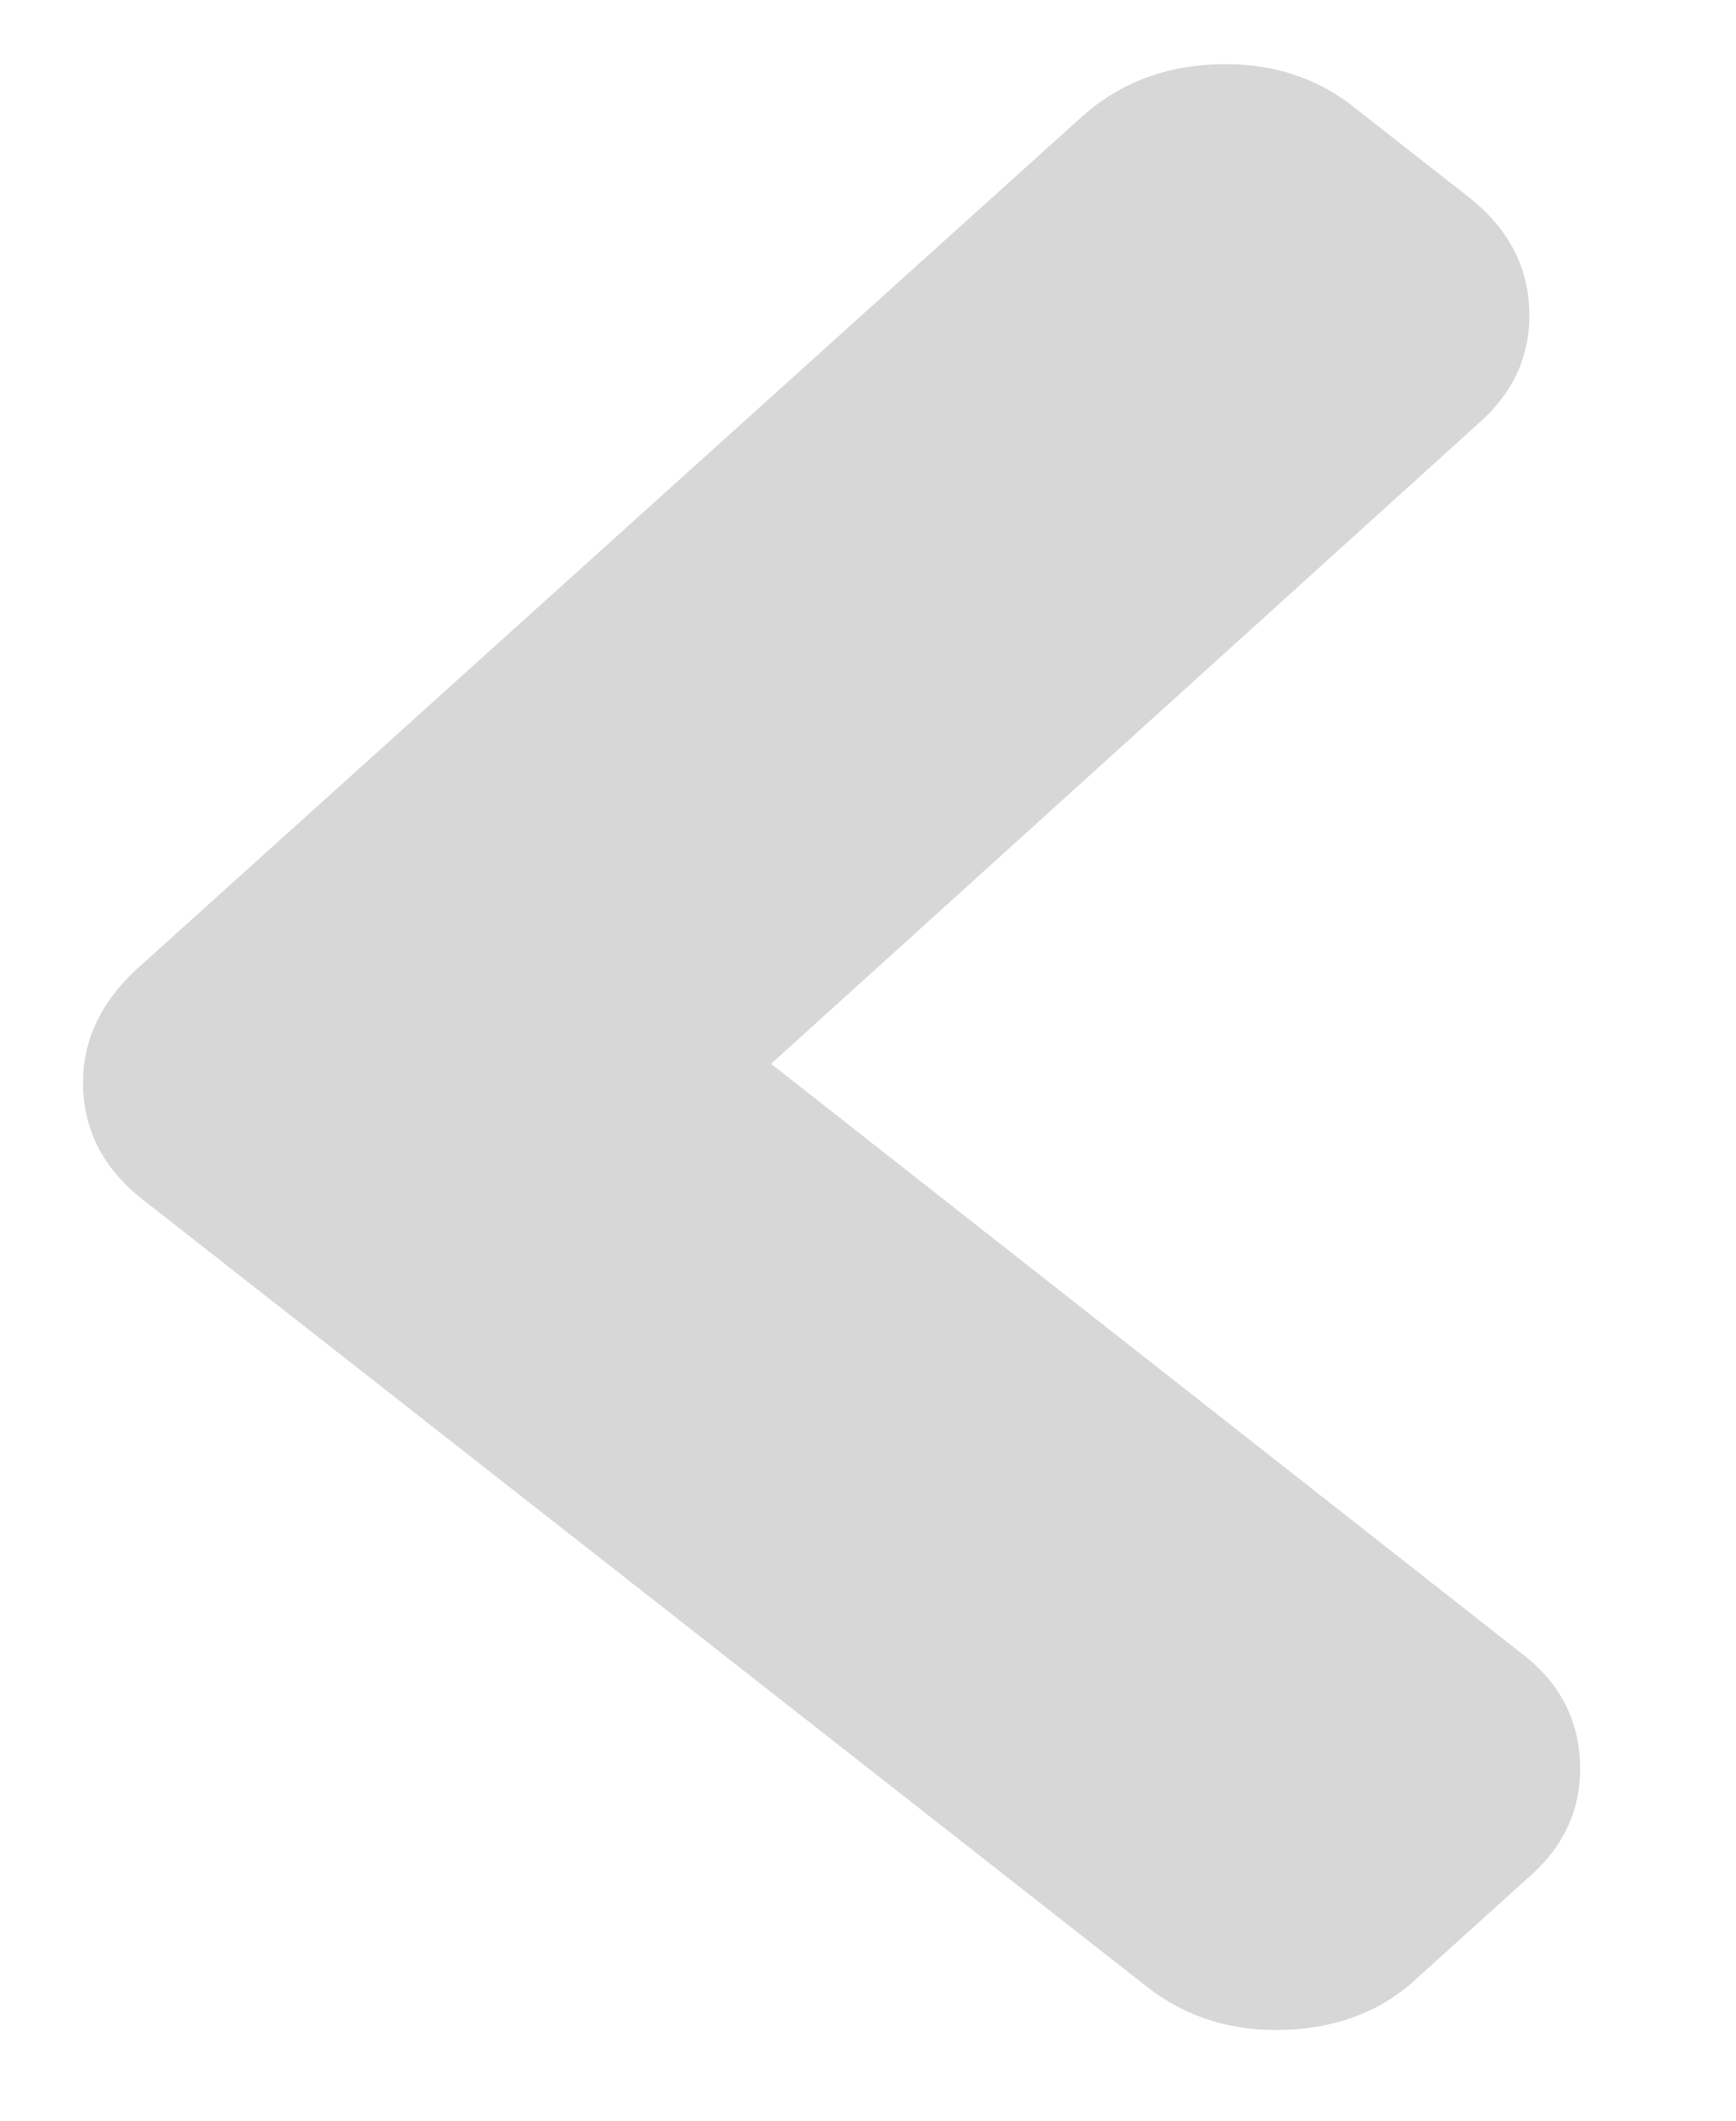
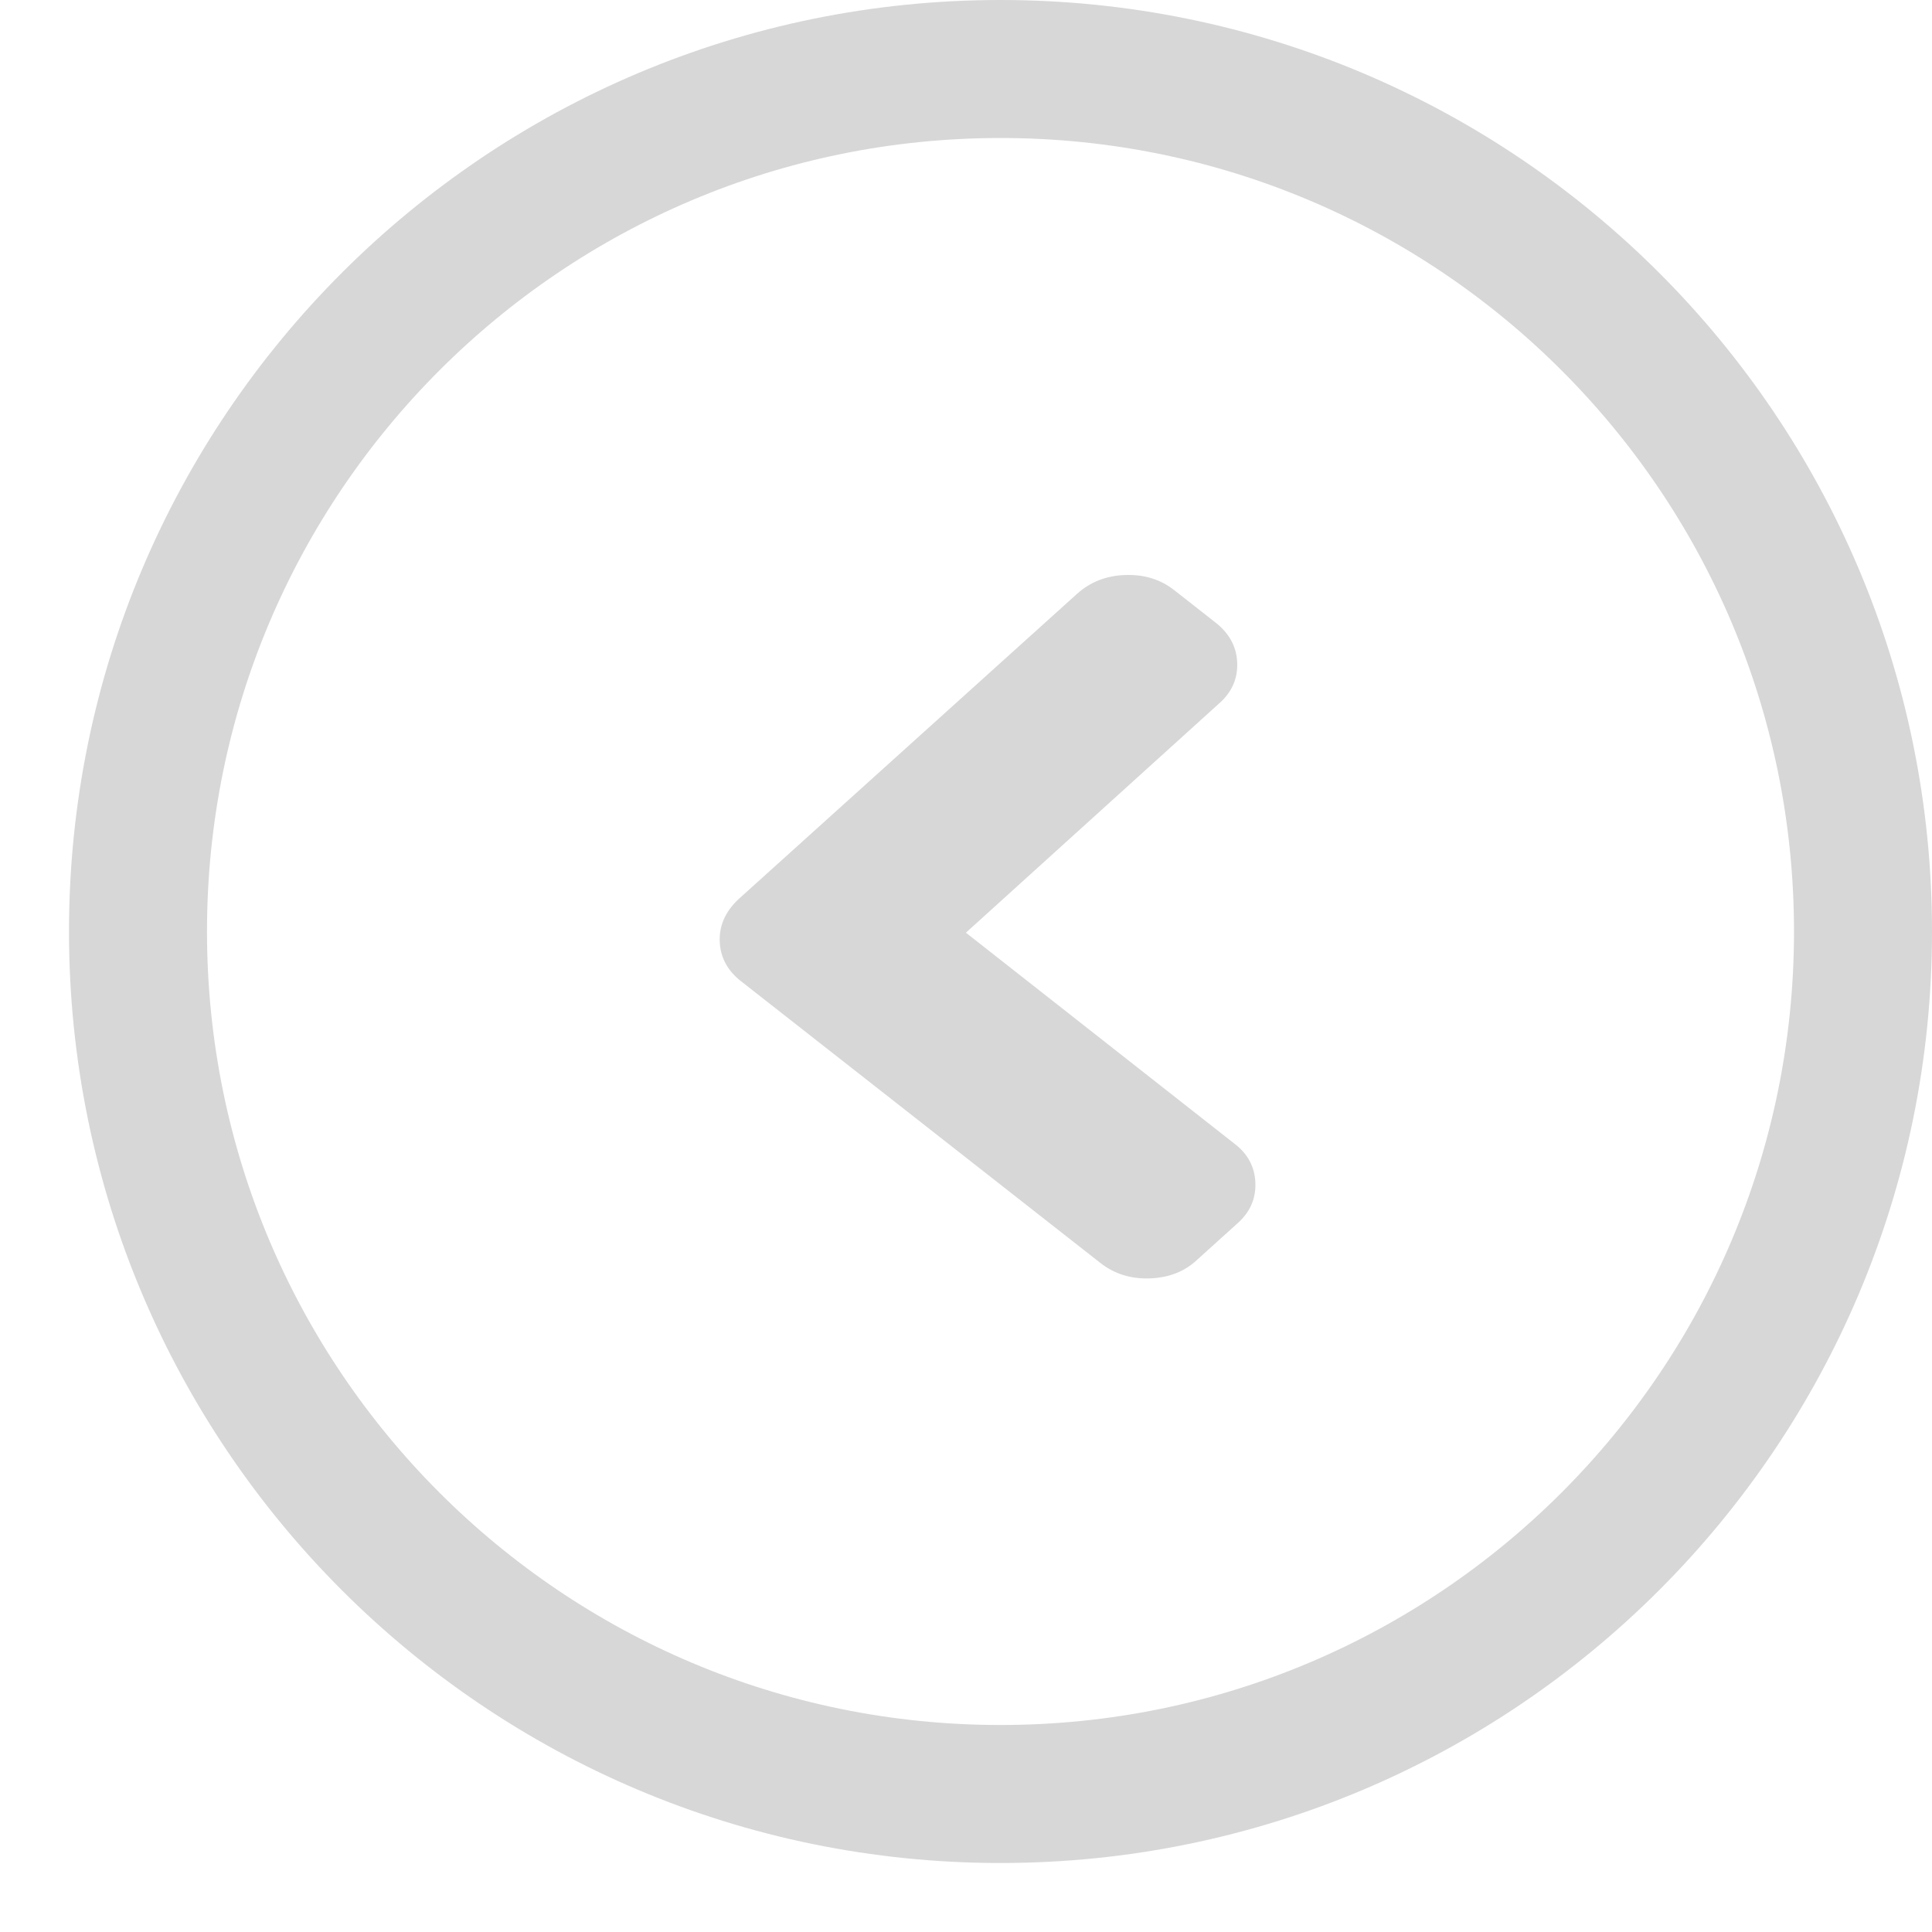
- <svg xmlns="http://www.w3.org/2000/svg" width="9px" height="11px" viewBox="0 0 9 11" version="1.1">
+ <svg xmlns="http://www.w3.org/2000/svg" width="28px" height="28px" viewBox="166 171 28 28" version="1.1">
  <defs />
-   <g id="Page-1" stroke="none" stroke-width="1" fill="none" fill-rule="evenodd">
-     <g id="Desktop" transform="translate(-335, -278)" fill="#D7D7D7">
-       <g id="arrow-left" transform="translate(339.5, 283.5) rotate(-180) translate(-339.5, -283.5) translate(327, 271)">
-         <path d="M17.604,14.023 L13.349,8.961 C13.179,8.769 12.98,8.673 12.753,8.673 C12.522,8.673 12.325,8.769 12.164,8.961 L7.902,14.023 C7.736,14.22 7.653,14.456 7.653,14.731 C7.653,15.011 7.736,15.244 7.902,15.431 L8.393,16.014 C8.55,16.211 8.746,16.309 8.982,16.309 C9.218,16.309 9.414,16.211 9.571,16.014 L12.753,12.243 L15.935,16.014 C16.092,16.211 16.288,16.309 16.524,16.309 C16.755,16.309 16.954,16.211 17.12,16.014 L17.611,15.431 C17.772,15.239 17.853,15.006 17.853,14.731 C17.853,14.456 17.77,14.22 17.604,14.023 L17.604,14.023 Z" id="Shape" transform="translate(12.75303, 12.49143) rotate(-272) translate(-12.75303, -12.49143) " />
-       </g>
-     </g>
+   <g id="arrow-left" stroke="none" stroke-width="1" fill="none" fill-rule="evenodd" transform="translate(180.5, 184.5) rotate(-180) translate(-180.5, -184.5) translate(168, 172)">
+     <ellipse id="Oval-13" stroke="#D7D7D7" stroke-width="2" cx="12.5" cy="12.5" rx="12.5" ry="12.5" />
+     <path d="M17.604,14.023 L13.349,8.961 C13.179,8.769 12.98,8.673 12.753,8.673 C12.522,8.673 12.325,8.769 12.164,8.961 L7.902,14.023 C7.736,14.22 7.653,14.456 7.653,14.731 C7.653,15.011 7.736,15.244 7.902,15.431 L8.393,16.014 C8.55,16.211 8.746,16.309 8.982,16.309 C9.218,16.309 9.414,16.211 9.571,16.014 L12.753,12.243 L15.935,16.014 C16.092,16.211 16.288,16.309 16.524,16.309 C16.755,16.309 16.954,16.211 17.12,16.014 L17.611,15.431 C17.772,15.239 17.853,15.006 17.853,14.731 C17.853,14.456 17.77,14.22 17.604,14.023 L17.604,14.023 Z" id="Shape" fill="#D7D7D7" transform="translate(12.75303, 12.49143) rotate(-272) translate(-12.75303, -12.49143) " />
  </g>
</svg>
